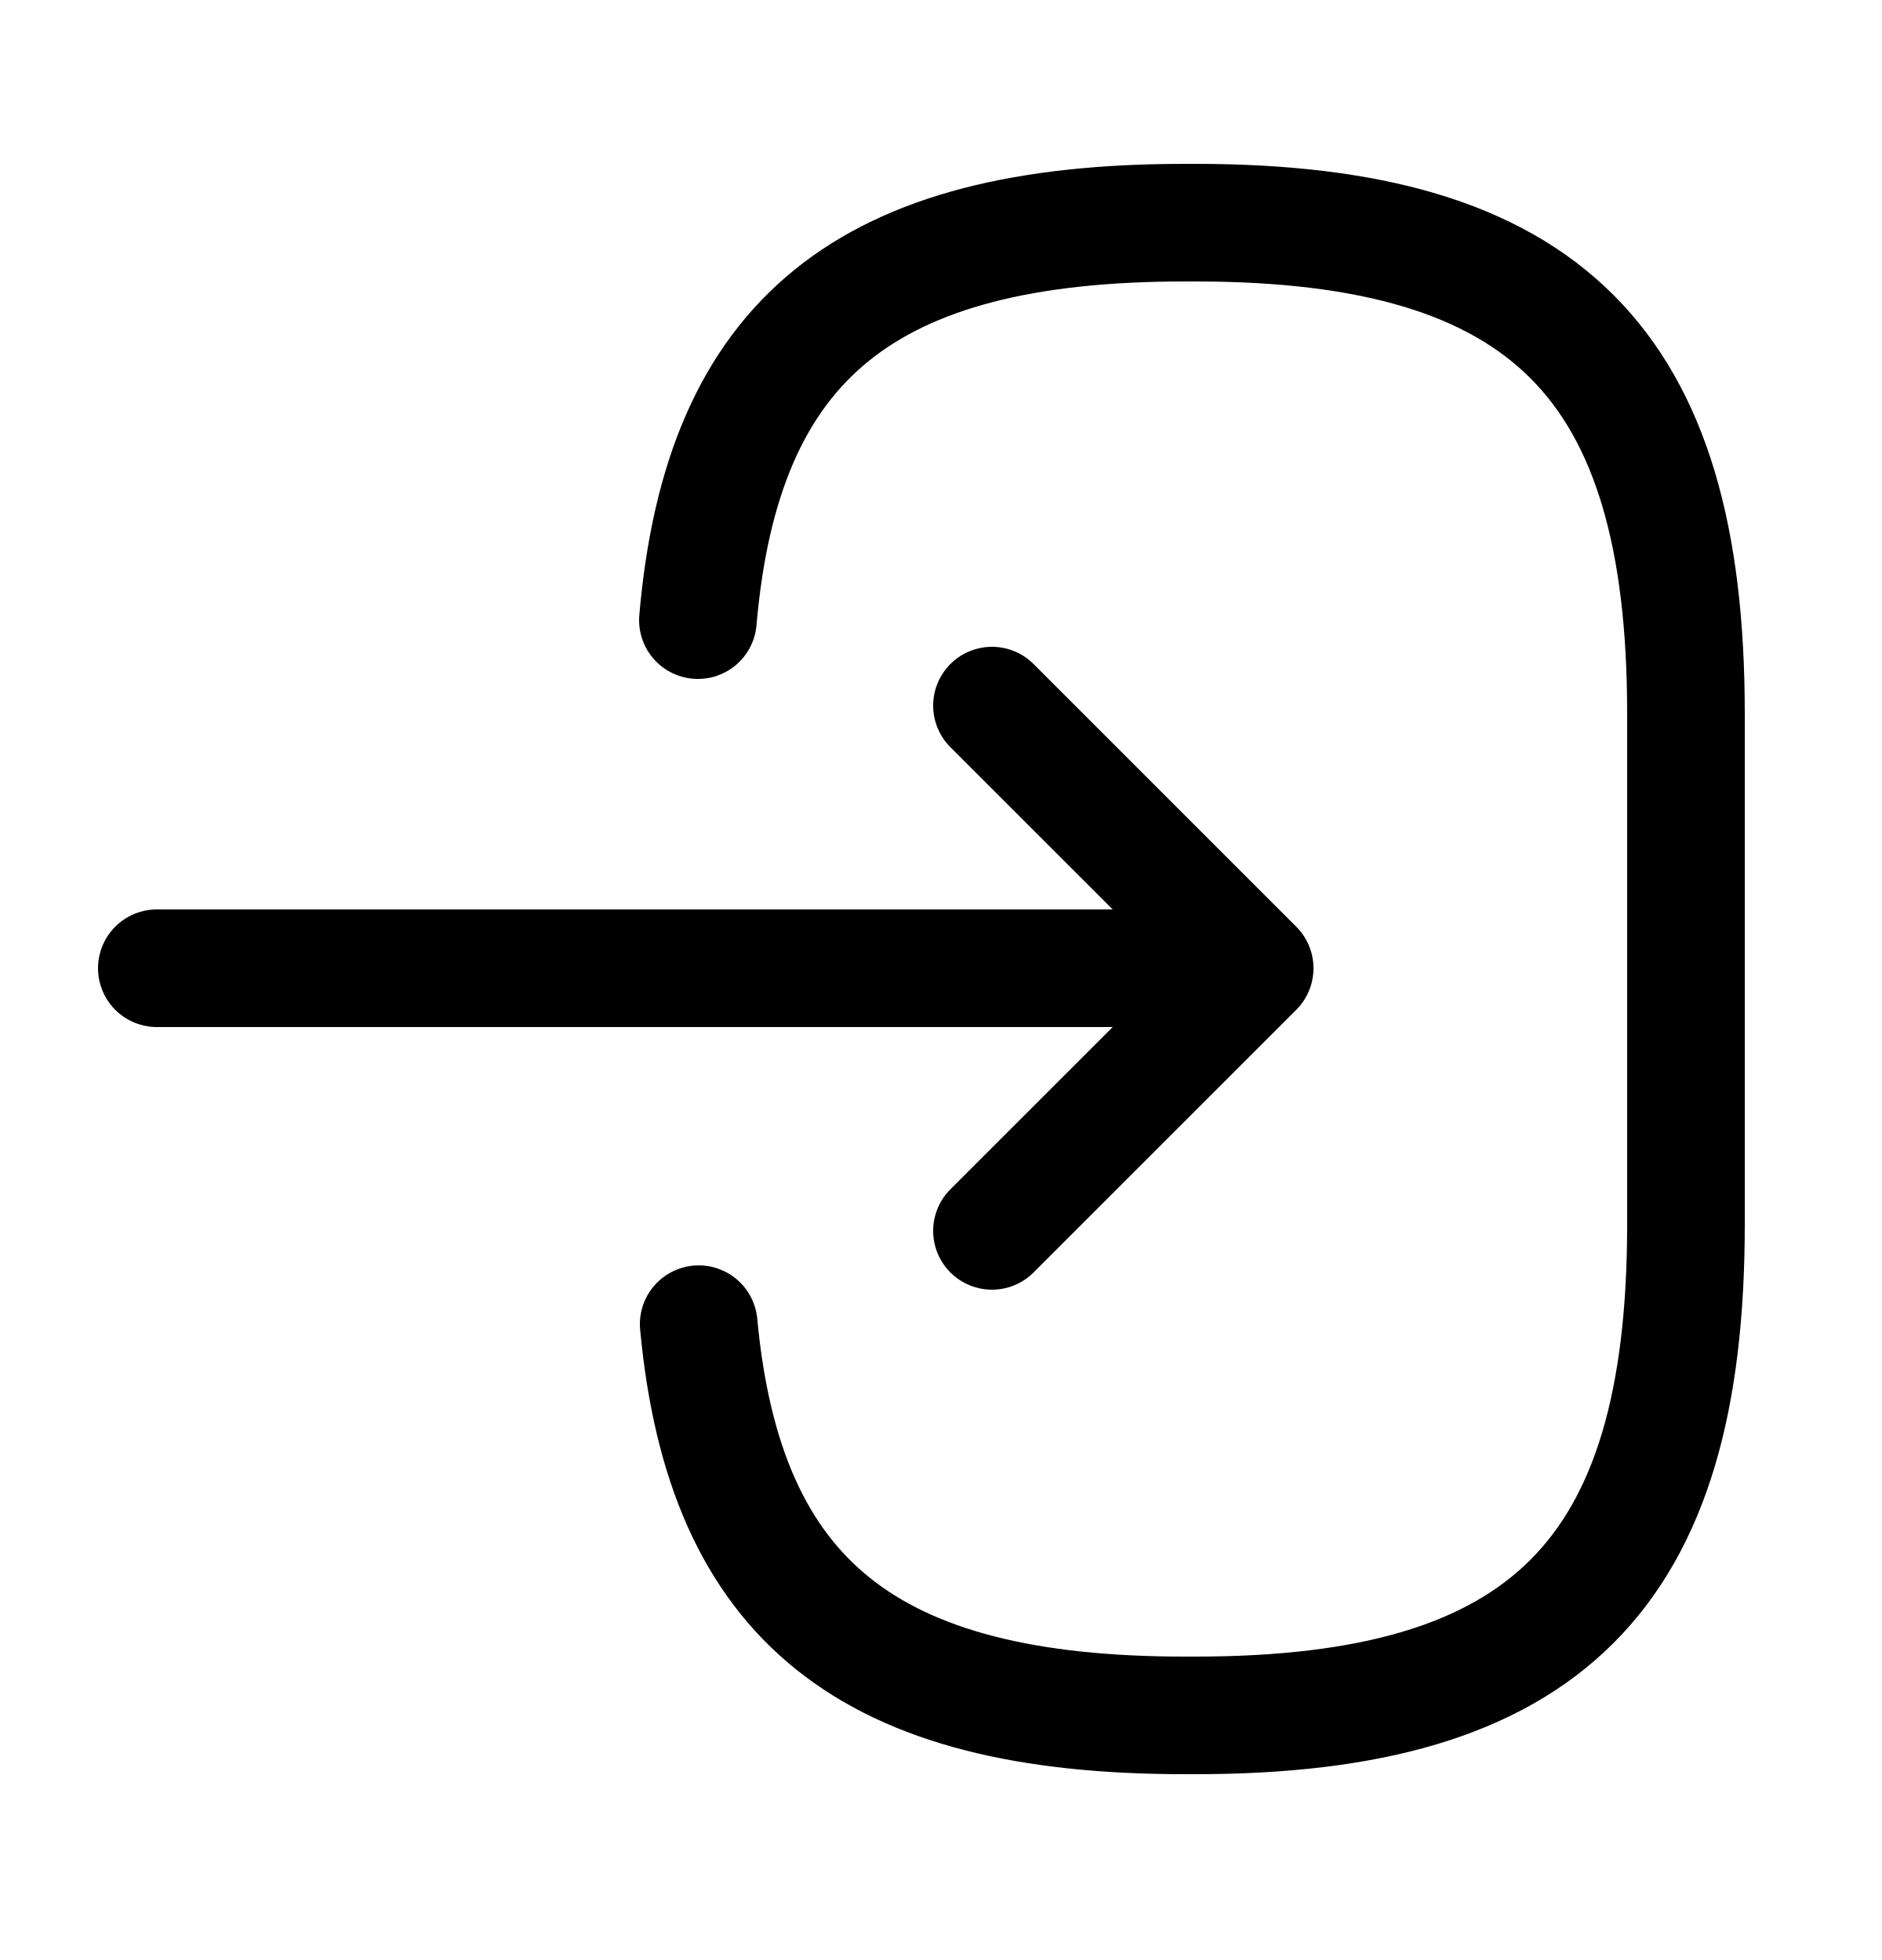
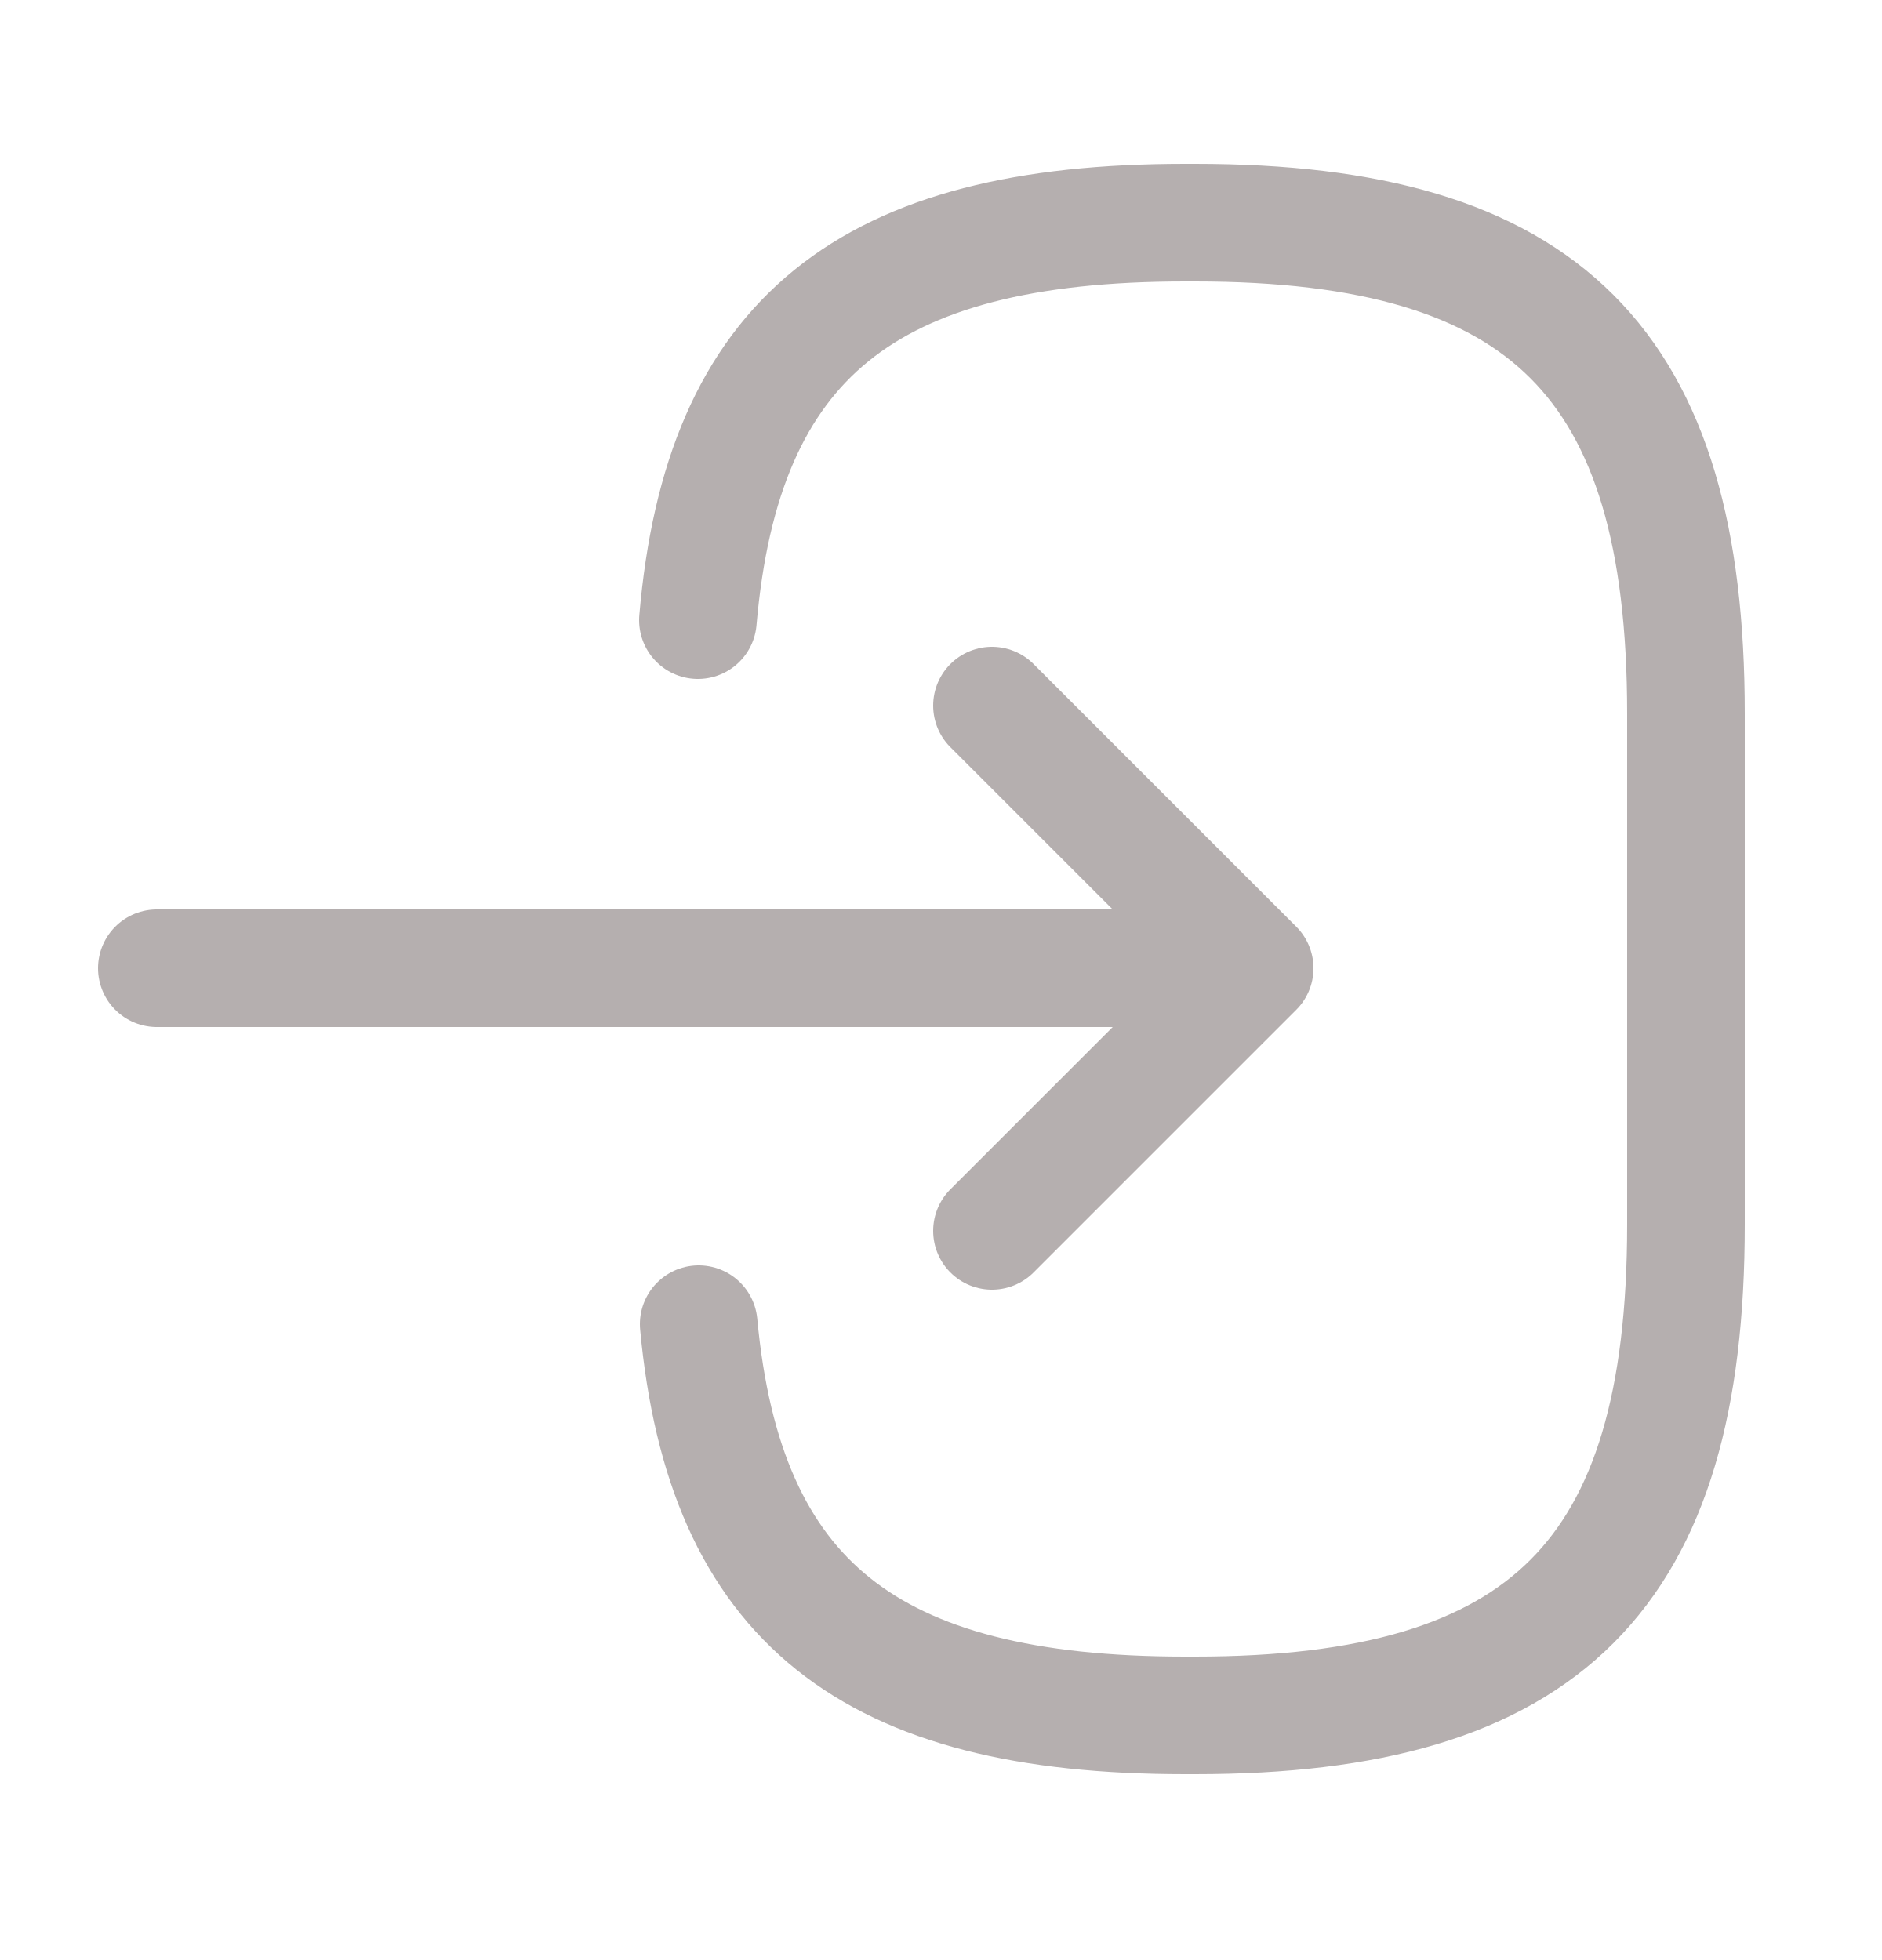
<svg xmlns="http://www.w3.org/2000/svg" width="24" height="25" viewBox="0 0 24 25" fill="none">
-   <path d="M8.9 7.91C9.21 4.31 11.06 2.84 15.11 2.84H15.24C19.71 2.84 21.5 4.63 21.5 9.1V15.62C21.5 20.09 19.71 21.88 15.24 21.88H15.11C11.09 21.88 9.24 20.43 8.91 16.89M2 12.35H14.88" stroke="black" stroke-width="1.5" stroke-linecap="round" stroke-linejoin="round" />
-   <path d="M12.65 9L16 12.35L12.65 15.7" stroke="black" stroke-width="1.5" stroke-linecap="round" stroke-linejoin="round" />
+   <path d="M8.9 7.91C9.21 4.31 11.06 2.84 15.11 2.84H15.24C19.71 2.84 21.5 4.63 21.5 9.1V15.62C21.5 20.09 19.71 21.88 15.24 21.88H15.11C11.09 21.88 9.24 20.43 8.91 16.89M2 12.35H14.88" stroke="#B5AFAF" stroke-width="1.5" stroke-linecap="round" stroke-linejoin="round" />
+   <path d="M12.65 9L16 12.35L12.65 15.7" stroke="#B5AFAF" stroke-width="1.5" stroke-linecap="round" stroke-linejoin="round" />
</svg>
